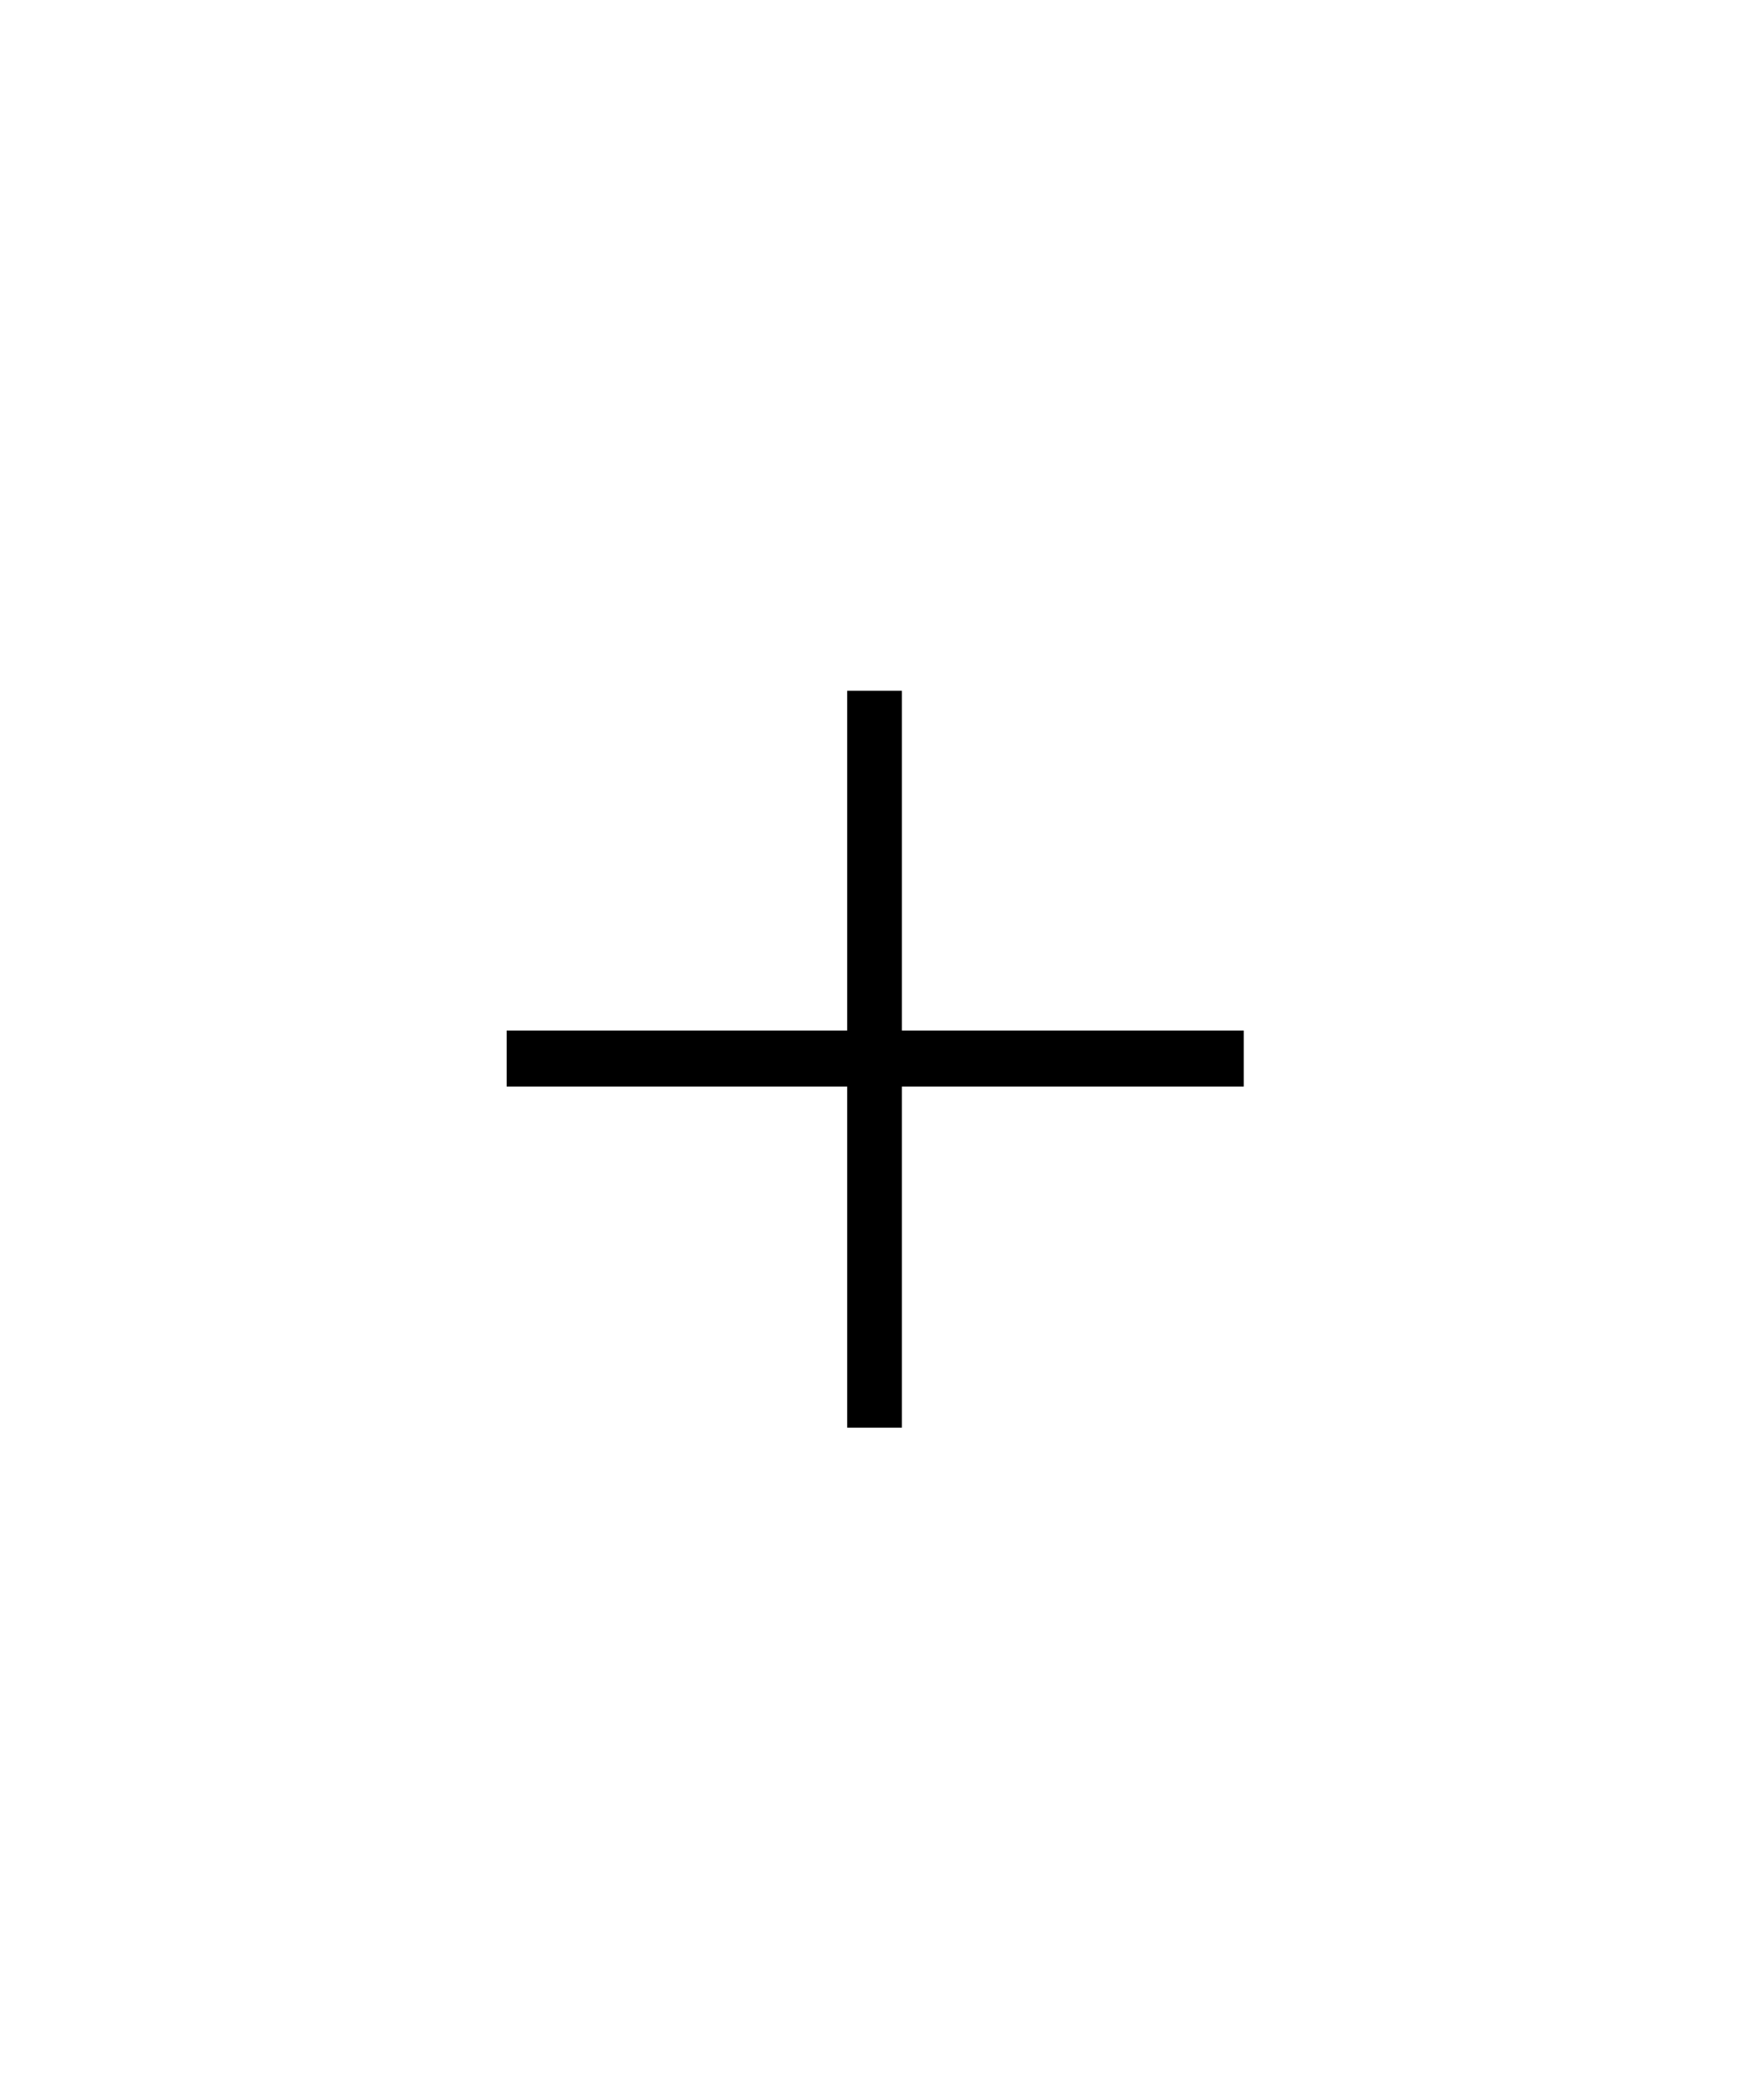
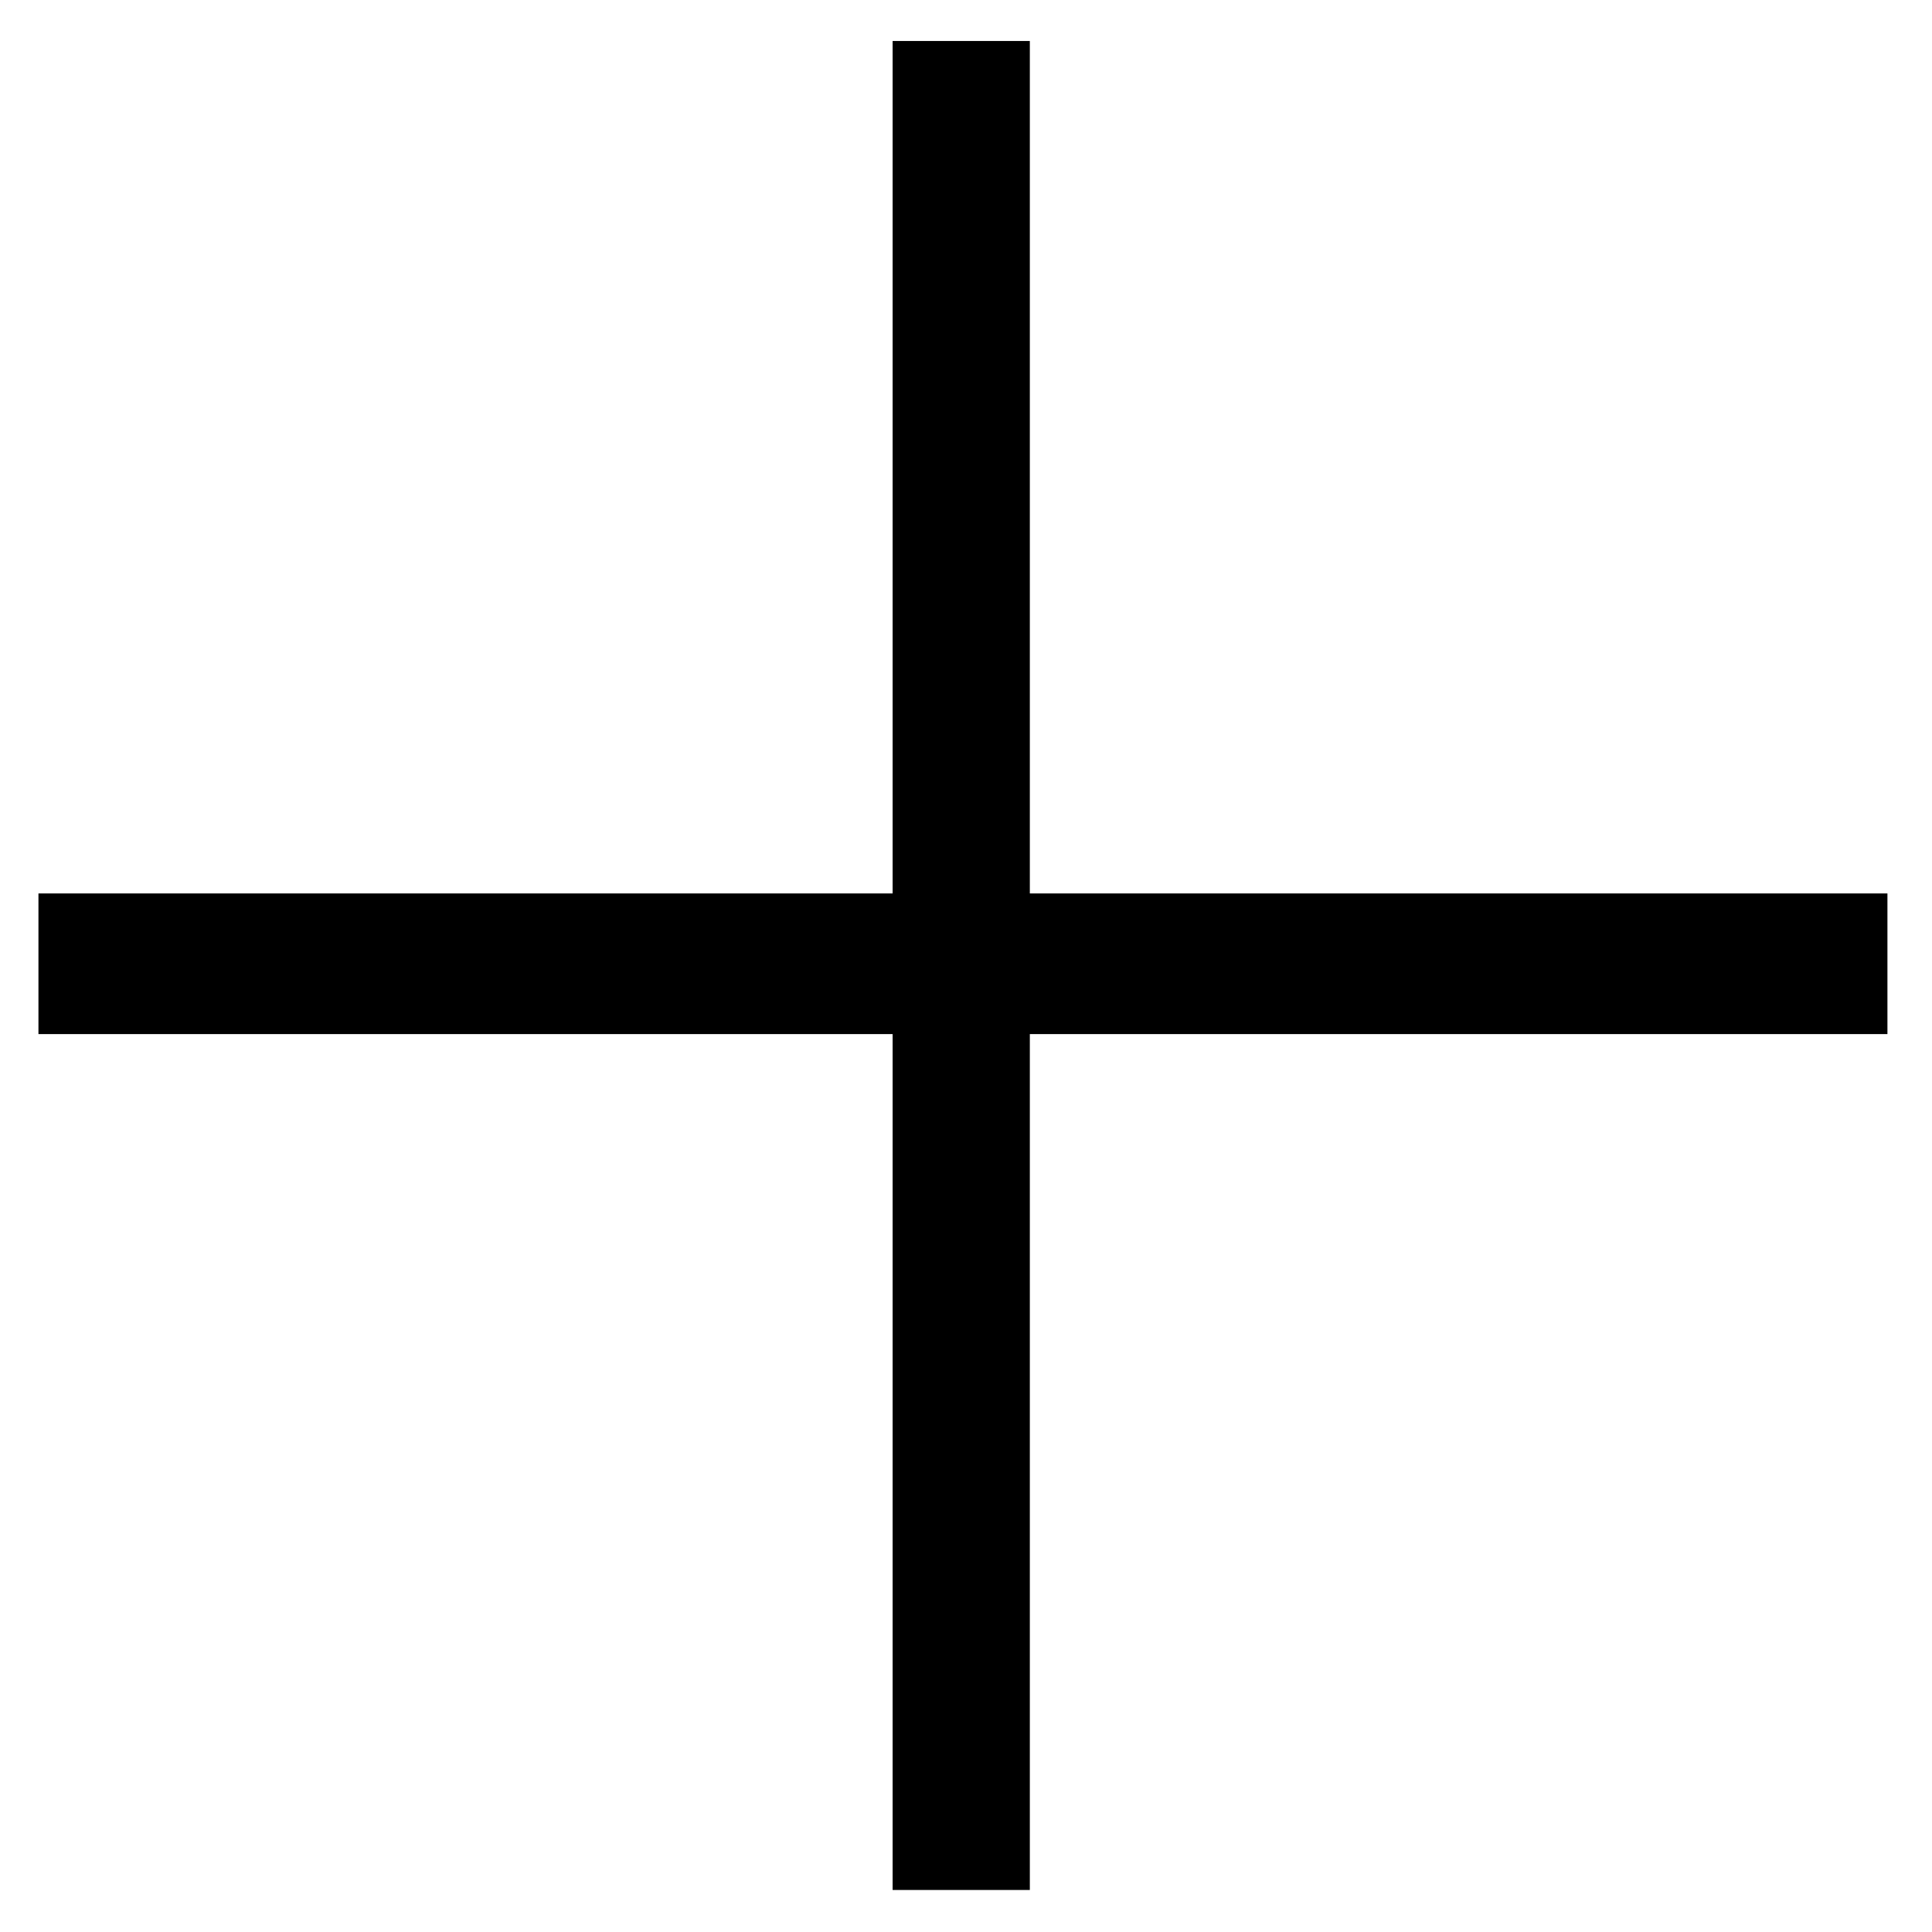
- <svg xmlns="http://www.w3.org/2000/svg" width="500" height="600" id="svg2454" version="1.0">
-   <link type="text/css" rel="stylesheet" id="dark-mode-general-link" />
-   <link type="text/css" rel="stylesheet" id="dark-mode-custom-link" />
-   <style type="text/css" id="dark-mode-custom-style" />
-   <defs id="defs2456">
-     </defs>
-   <g id="layer1">
-     <path style="font-size:431.924px;font-style:normal;font-weight:normal;fill:#000000;fill-opacity:1;stroke:none;stroke-width:1px;stroke-linecap:butt;stroke-linejoin:miter;stroke-opacity:1;font-family:Bitstream Vera Sans" d="M 241.992,407.91 L 241.992,310.449 L 144.727,310.449 L 144.727,294.434 L 241.992,294.434 L 241.992,197.363 L 257.617,197.363 L 257.617,294.434 L 355.273,294.434 L 355.273,310.449 L 257.617,310.449 L 257.617,407.91 L 241.992,407.91 z" id="text2464" />
+ <svg xmlns="http://www.w3.org/2000/svg" width="220" height="220" id="svg2454" version="1.0">
+   <defs id="defs2456" />
+   <g id="layer1" style="display:inline" transform="translate(0,-380)">
+     <path style="font-style:normal;font-weight:normal;font-size:431.924px;font-family:'Bitstream Vera Sans';fill:#000000;fill-opacity:1;stroke:none;stroke-width:1px;stroke-linecap:butt;stroke-linejoin:miter;stroke-opacity:1" d="M 101.644,595.215 V 497.754 H 4.378 V 481.738 H 101.644 v -97.07 h 15.625 v 97.07 h 97.656 v 16.016 h -97.656 v 97.461 z" id="text2464" />
  </g>
</svg>
